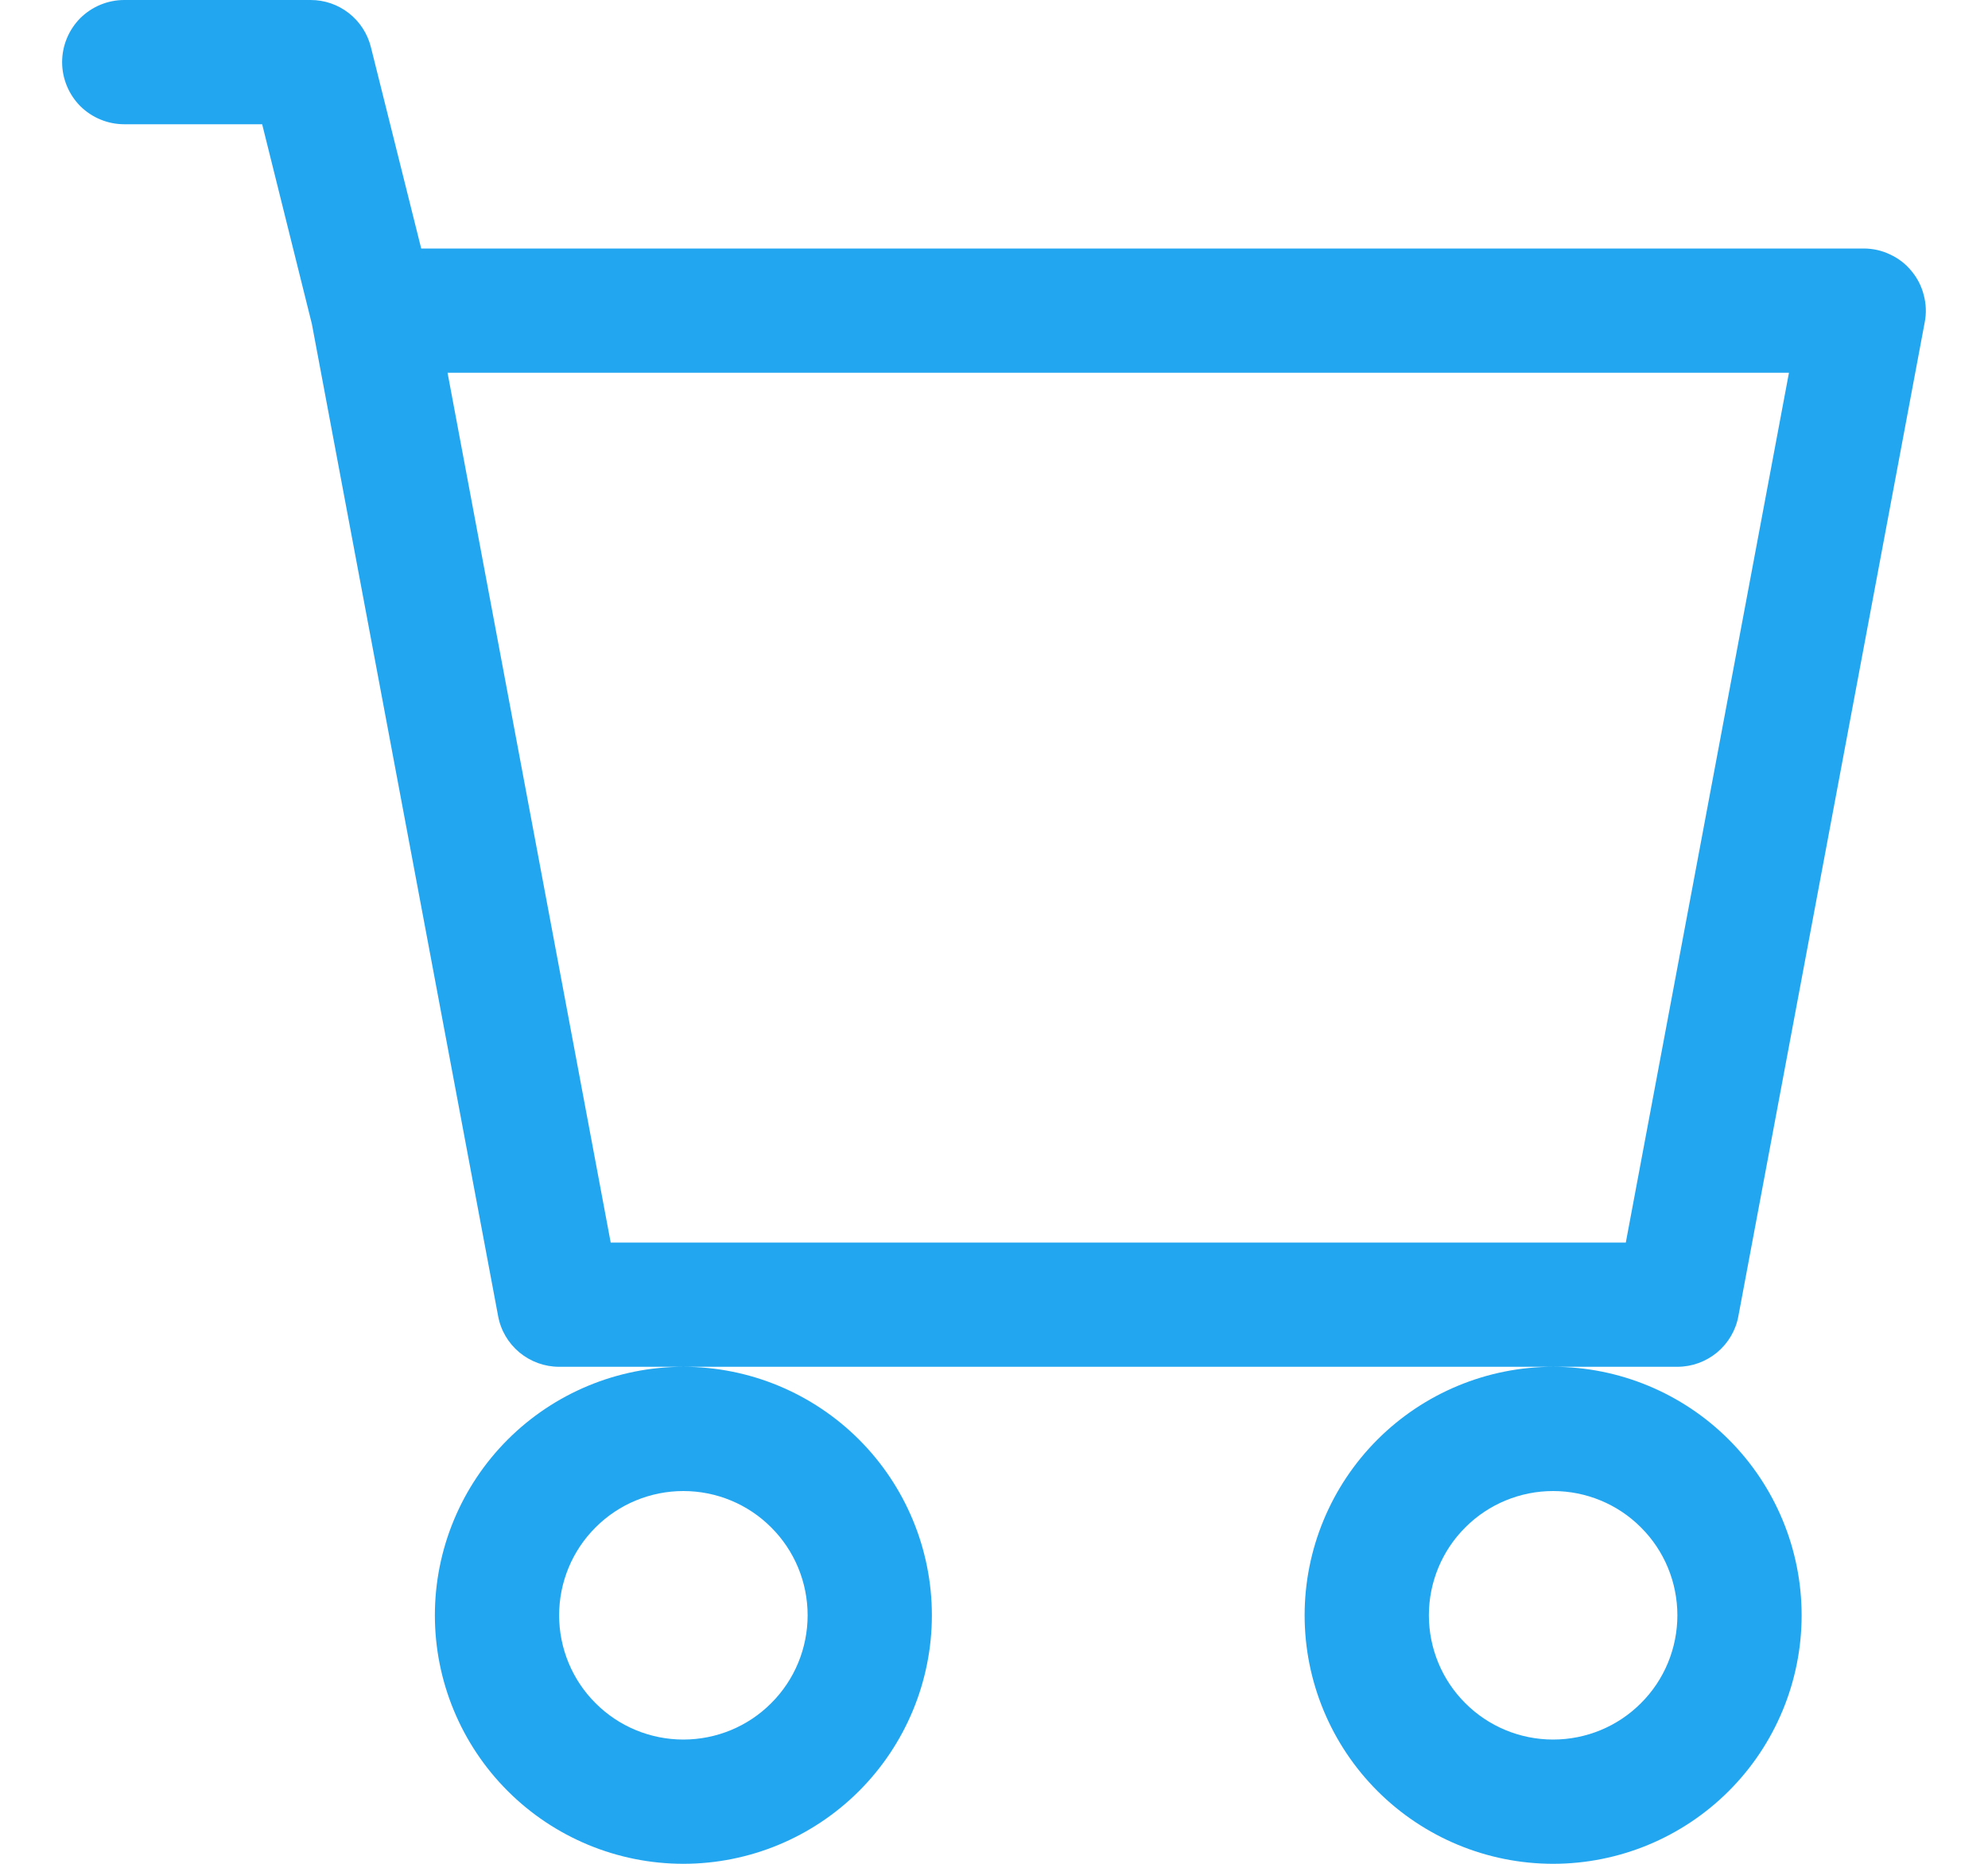
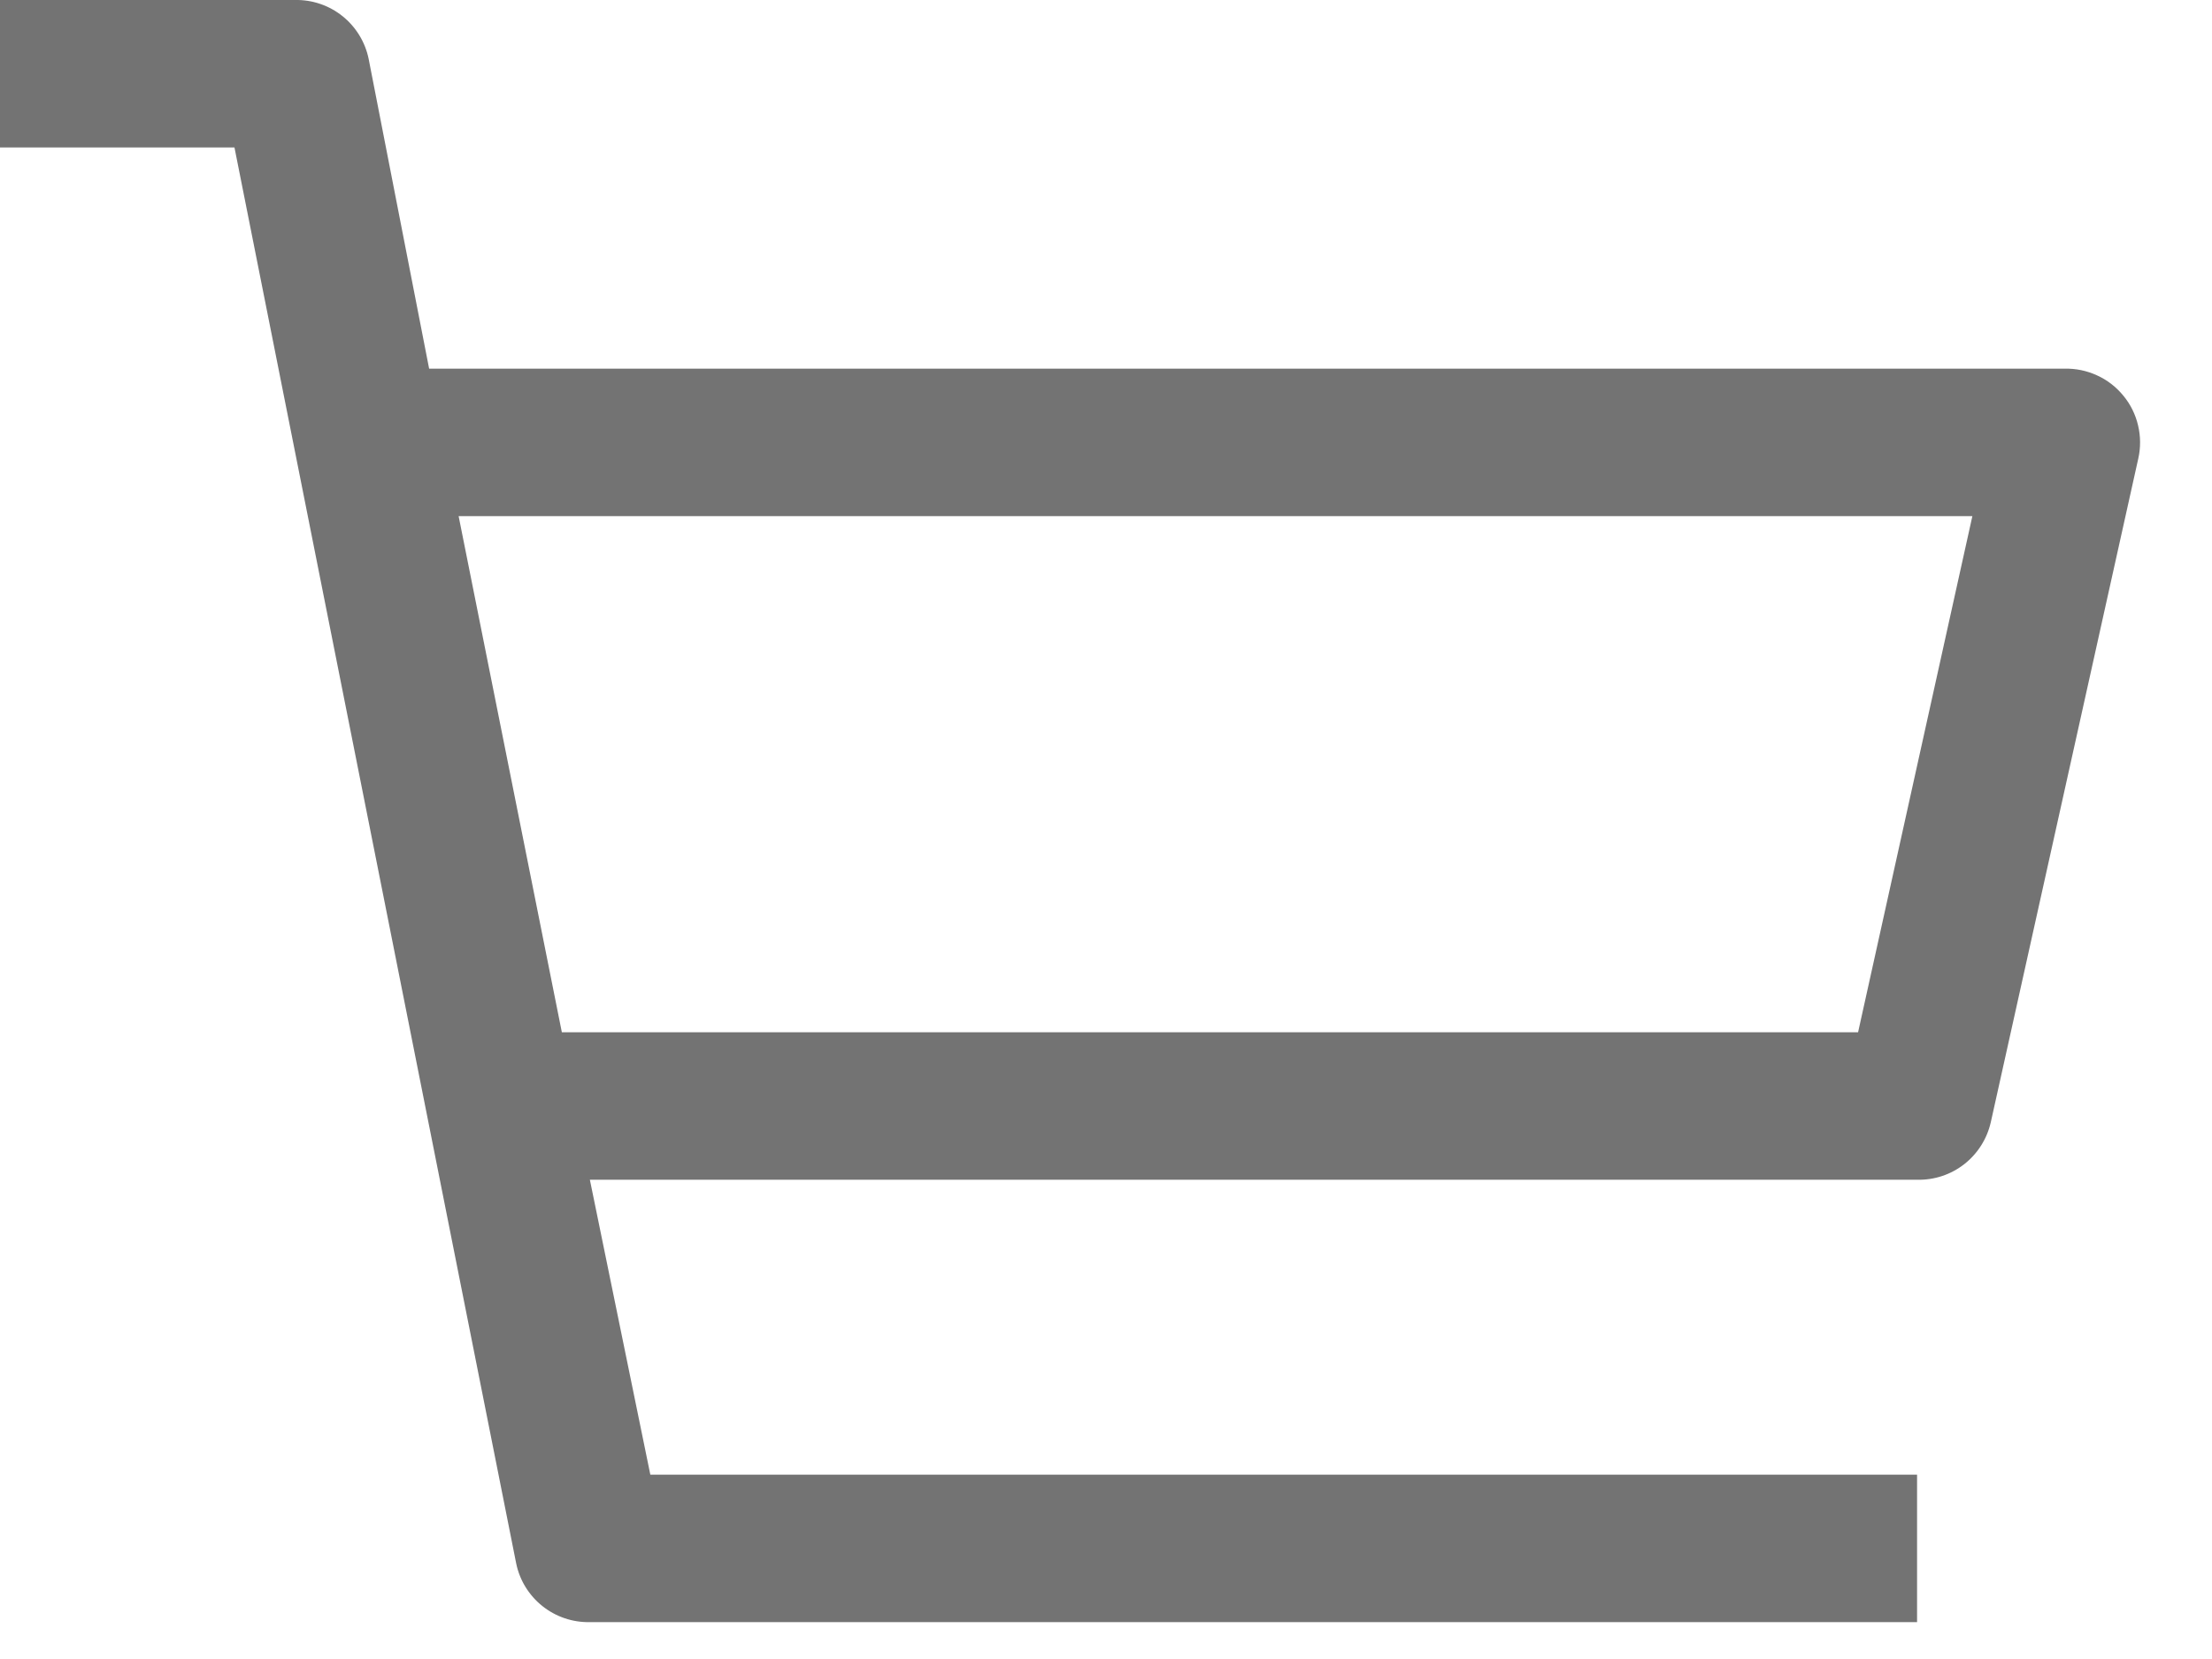
- <svg xmlns="http://www.w3.org/2000/svg" width="16" height="15" viewBox="0 0 16 15" fill="none">
-   <path d="M0.5 0.5C0.5 0.367 0.553 0.24 0.646 0.146C0.74 0.053 0.867 0 1 0H2.5C2.612 3.08115e-05 2.72 0.037 2.808 0.106C2.896 0.175 2.958 0.271 2.985 0.379L3.39 2H15C15.073 2 15.146 2.016 15.212 2.048C15.279 2.079 15.338 2.124 15.384 2.181C15.431 2.237 15.465 2.303 15.483 2.375C15.502 2.446 15.505 2.52 15.491 2.592L13.991 10.592C13.97 10.707 13.909 10.81 13.819 10.885C13.729 10.959 13.617 11 13.5 11H4.5C4.383 11 4.271 10.959 4.181 10.885C4.091 10.81 4.03 10.707 4.009 10.592L2.51 2.607L2.11 1H1C0.867 1 0.74 0.947 0.646 0.854C0.553 0.76 0.5 0.633 0.5 0.5ZM3.602 3L4.915 10H13.085L14.398 3H3.602ZM5.5 11C4.97 11 4.461 11.211 4.086 11.586C3.711 11.961 3.5 12.47 3.5 13C3.5 13.53 3.711 14.039 4.086 14.414C4.461 14.789 4.97 15 5.5 15C6.03 15 6.539 14.789 6.914 14.414C7.289 14.039 7.5 13.53 7.5 13C7.5 12.47 7.289 11.961 6.914 11.586C6.539 11.211 6.03 11 5.5 11ZM12.5 11C11.97 11 11.461 11.211 11.086 11.586C10.711 11.961 10.5 12.47 10.5 13C10.5 13.53 10.711 14.039 11.086 14.414C11.461 14.789 11.97 15 12.5 15C13.03 15 13.539 14.789 13.914 14.414C14.289 14.039 14.5 13.53 14.5 13C14.5 12.47 14.289 11.961 13.914 11.586C13.539 11.211 13.03 11 12.5 11ZM5.5 12C5.765 12 6.02 12.105 6.207 12.293C6.395 12.48 6.5 12.735 6.5 13C6.5 13.265 6.395 13.52 6.207 13.707C6.02 13.895 5.765 14 5.5 14C5.235 14 4.98 13.895 4.793 13.707C4.605 13.52 4.5 13.265 4.5 13C4.5 12.735 4.605 12.48 4.793 12.293C4.98 12.105 5.235 12 5.5 12ZM12.5 12C12.765 12 13.02 12.105 13.207 12.293C13.395 12.48 13.5 12.735 13.5 13C13.5 13.265 13.395 13.52 13.207 13.707C13.02 13.895 12.765 14 12.5 14C12.235 14 11.98 13.895 11.793 13.707C11.605 13.52 11.5 13.265 11.5 13C11.5 12.735 11.605 12.48 11.793 12.293C11.98 12.105 12.235 12 12.5 12Z" fill="#23A6F0" />
+ <svg xmlns="http://www.w3.org/2000/svg" width="24" height="18" viewBox="0 0 24 18" fill="none">
+   <path d="M22.4 4H4.656L4 0.64C3.963 0.457 3.862 0.292 3.716 0.175C3.57 0.058 3.387 -0.004 3.2 0H0V1.6H2.544L5.6 16.96C5.637 17.144 5.738 17.308 5.884 17.425C6.03 17.542 6.213 17.604 6.4 17.6H20.8V16H7.056L6.4 12.8H20.8C20.985 12.805 21.166 12.745 21.312 12.631C21.457 12.517 21.559 12.357 21.6 12.176L23.2 4.976C23.227 4.857 23.226 4.734 23.198 4.616C23.17 4.497 23.116 4.387 23.038 4.293C22.961 4.199 22.864 4.123 22.753 4.073C22.642 4.022 22.522 3.997 22.4 4ZM20.16 11.2H6.096L4.976 5.6H21.4L20.16 11.2Z" fill="#737373" />
</svg>
